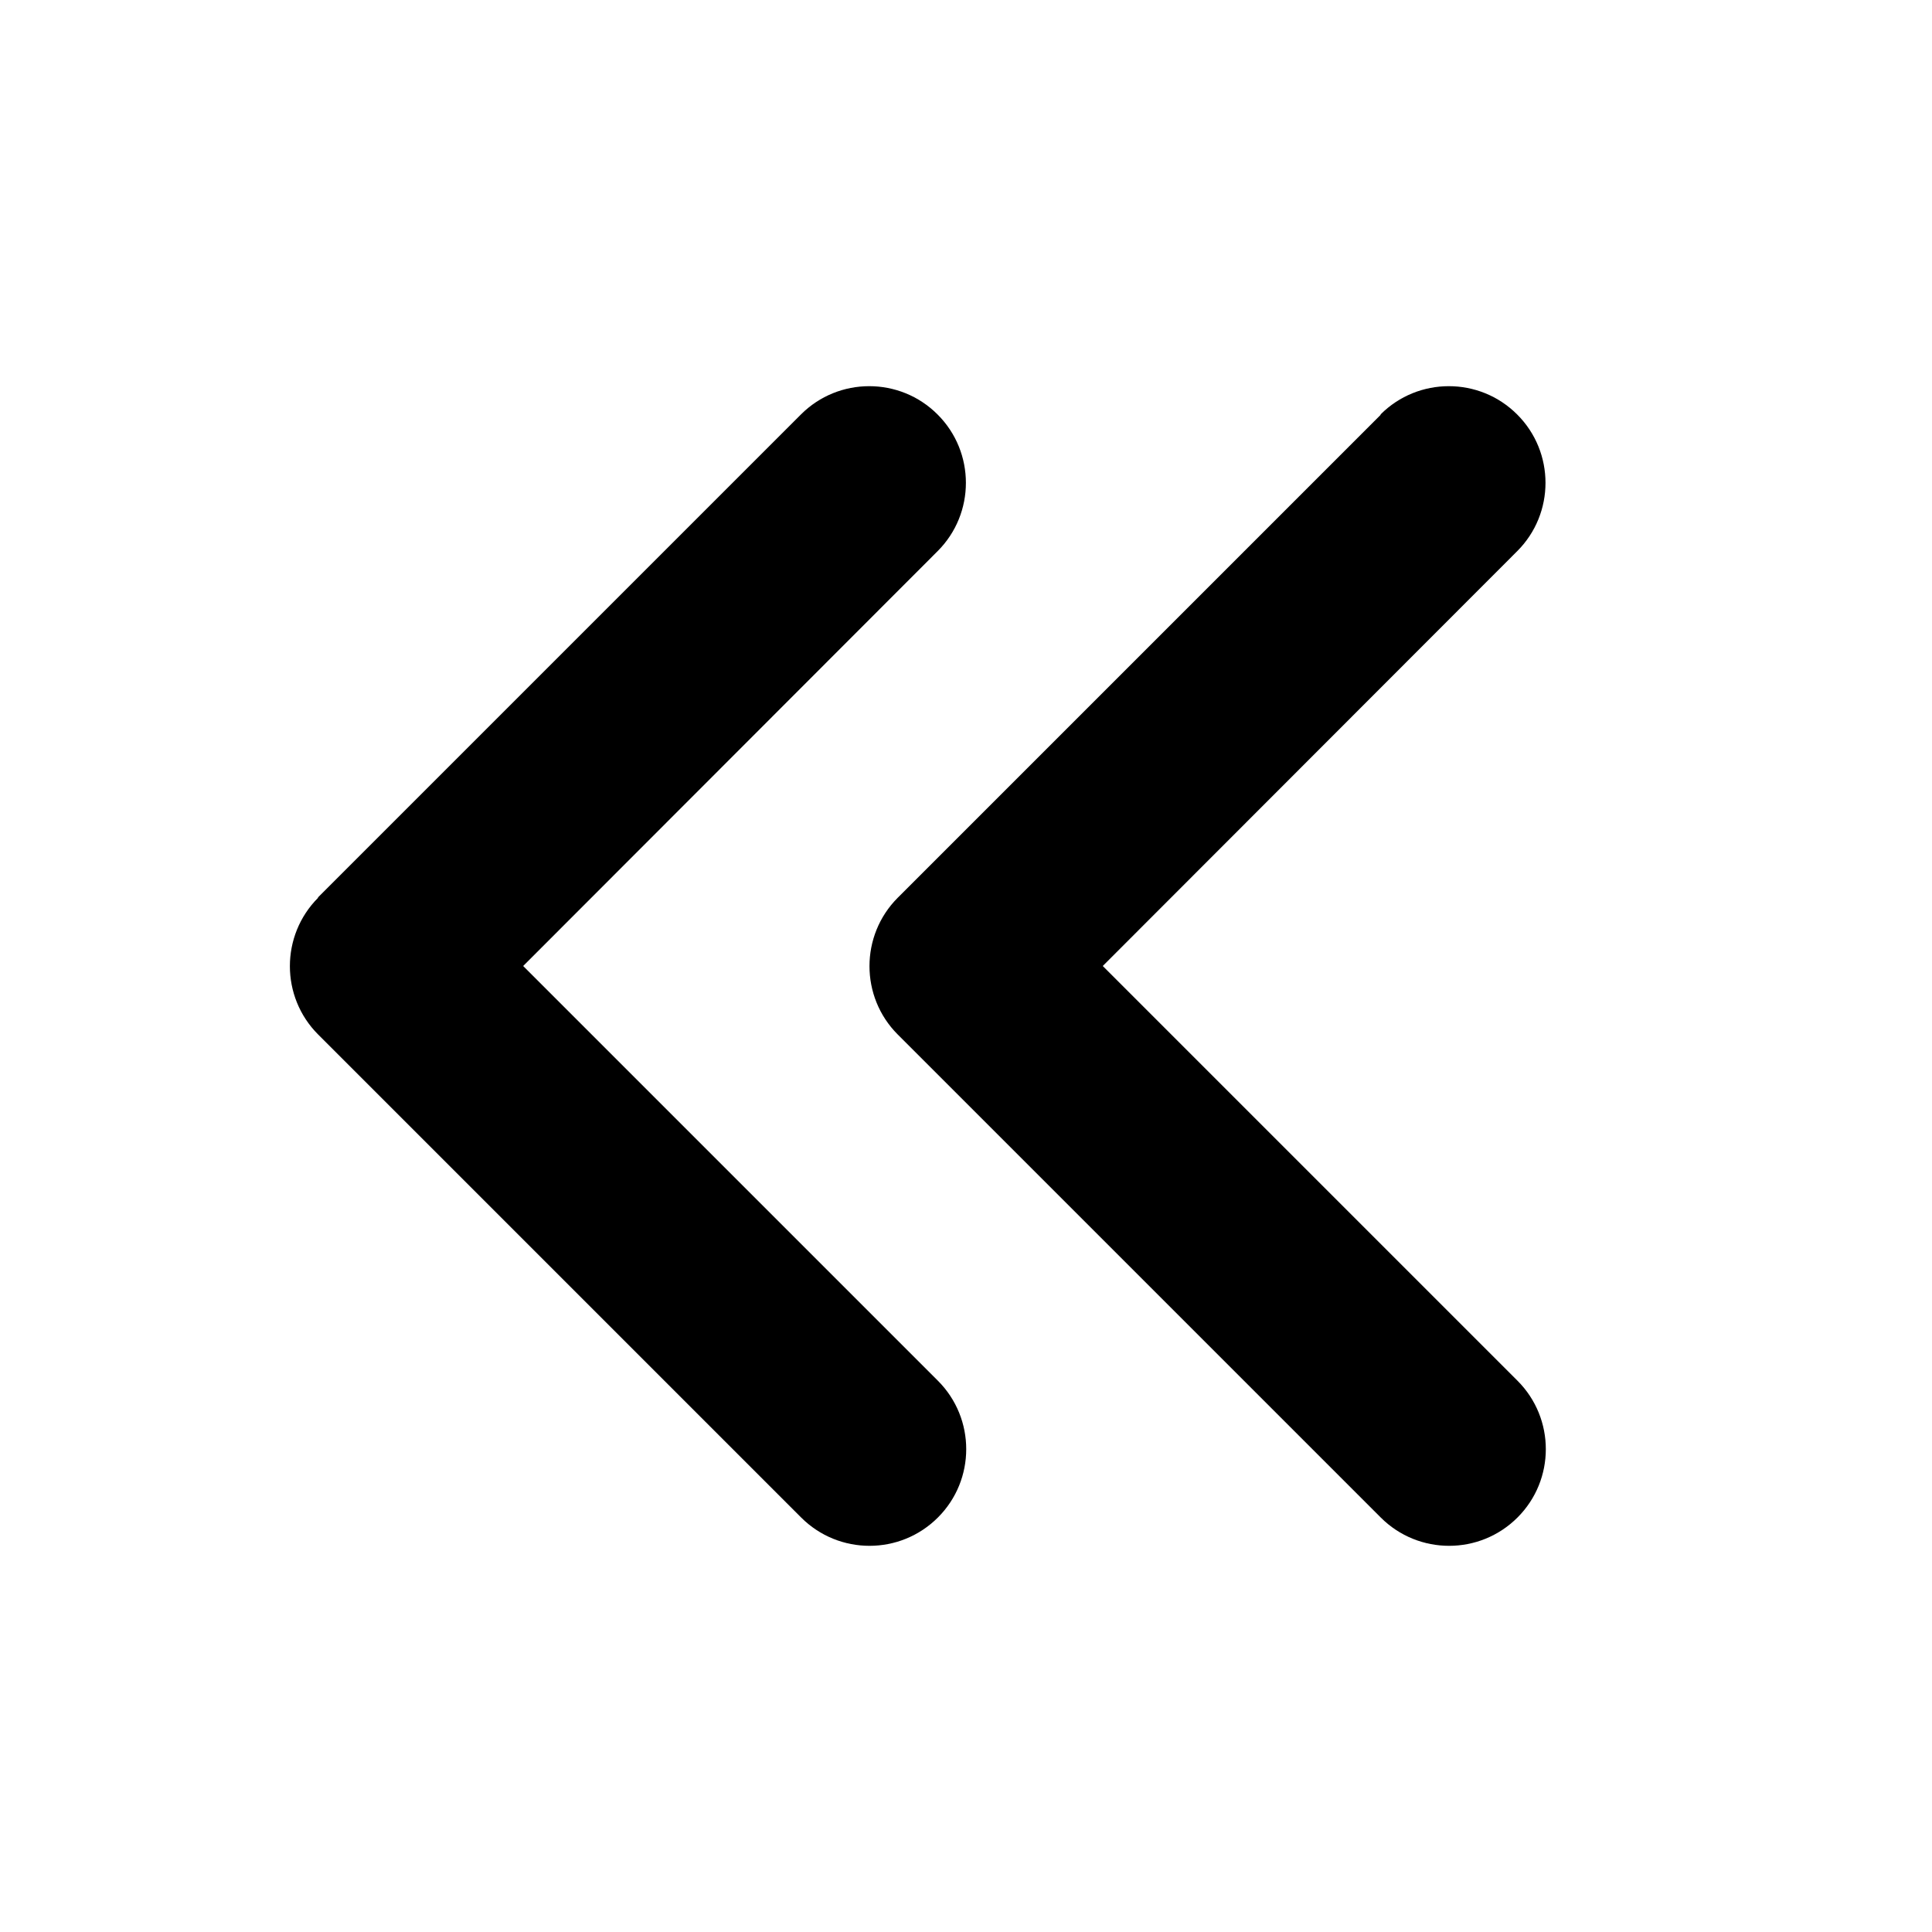
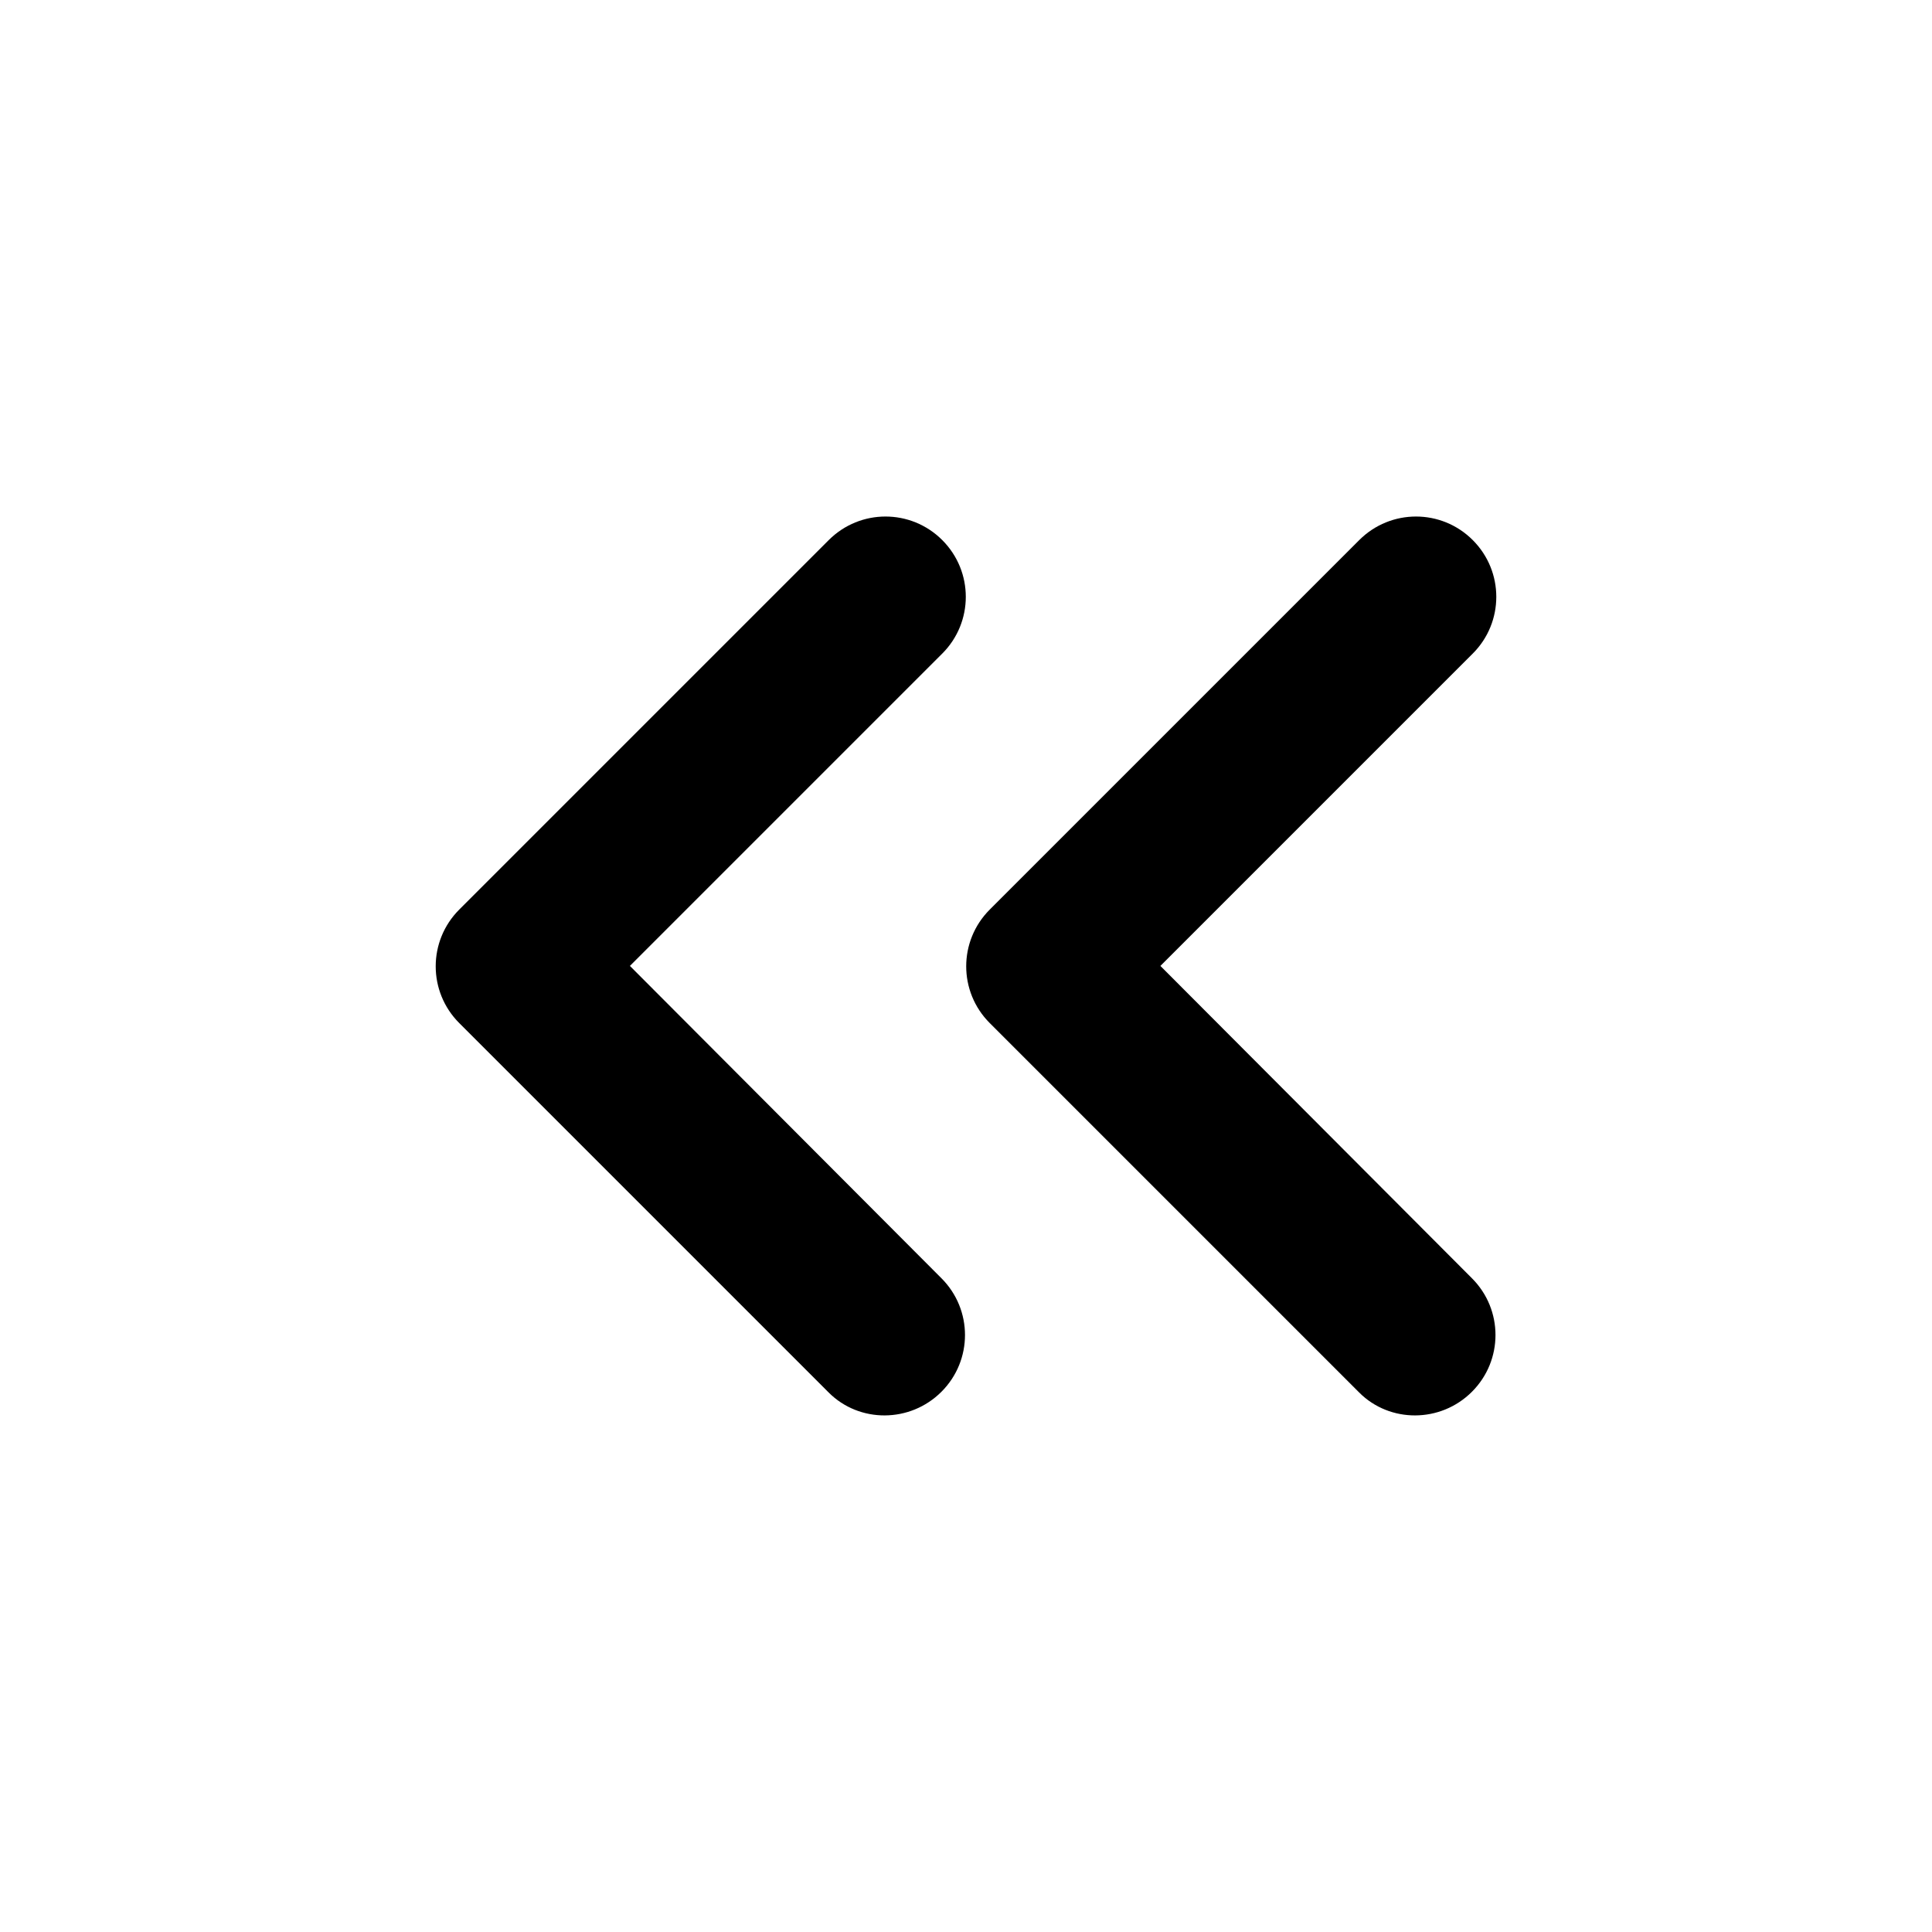
<svg xmlns="http://www.w3.org/2000/svg" width="24" height="24" viewBox="0 0 24 24" fill="none">
-   <path d="M3.952 11.152C3.484 11.621 3.484 12.383 3.952 12.851L9.952 18.851C10.421 19.32 11.182 19.32 11.651 18.851C12.12 18.383 12.12 17.621 11.651 17.152L6.499 12L11.647 6.847C12.116 6.379 12.116 5.617 11.647 5.149C11.179 4.68 10.417 4.68 9.949 5.149L3.949 11.149L3.952 11.152ZM17.152 5.152L11.152 11.152C10.684 11.621 10.684 12.383 11.152 12.851L17.152 18.851C17.621 19.32 18.382 19.32 18.851 18.851C19.32 18.383 19.32 17.621 18.851 17.152L13.699 12L18.847 6.847C19.316 6.379 19.316 5.617 18.847 5.149C18.379 4.68 17.617 4.68 17.149 5.149L17.152 5.152Z" fill="black" />
+   <path d="M18.285 17.289C18.675 16.899 18.675 16.269 18.285 15.879L14.415 11.999L18.295 8.119C18.685 7.729 18.685 7.099 18.295 6.709C17.905 6.319 17.275 6.319 16.885 6.709L12.295 11.299C11.905 11.689 11.905 12.319 12.295 12.709L16.885 17.299C17.265 17.679 17.895 17.679 18.285 17.289Z" fill="black" />
+   <path d="M11.695 17.289C12.085 16.899 12.085 16.269 11.695 15.879L7.825 11.999L11.705 8.119C12.095 7.729 12.095 7.099 11.705 6.709C11.315 6.319 10.685 6.319 10.295 6.709L5.705 11.299C5.315 11.689 5.315 12.319 5.705 12.709L10.295 17.299C10.675 17.679 11.305 17.679 11.695 17.289Z" fill="black" />
</svg>
